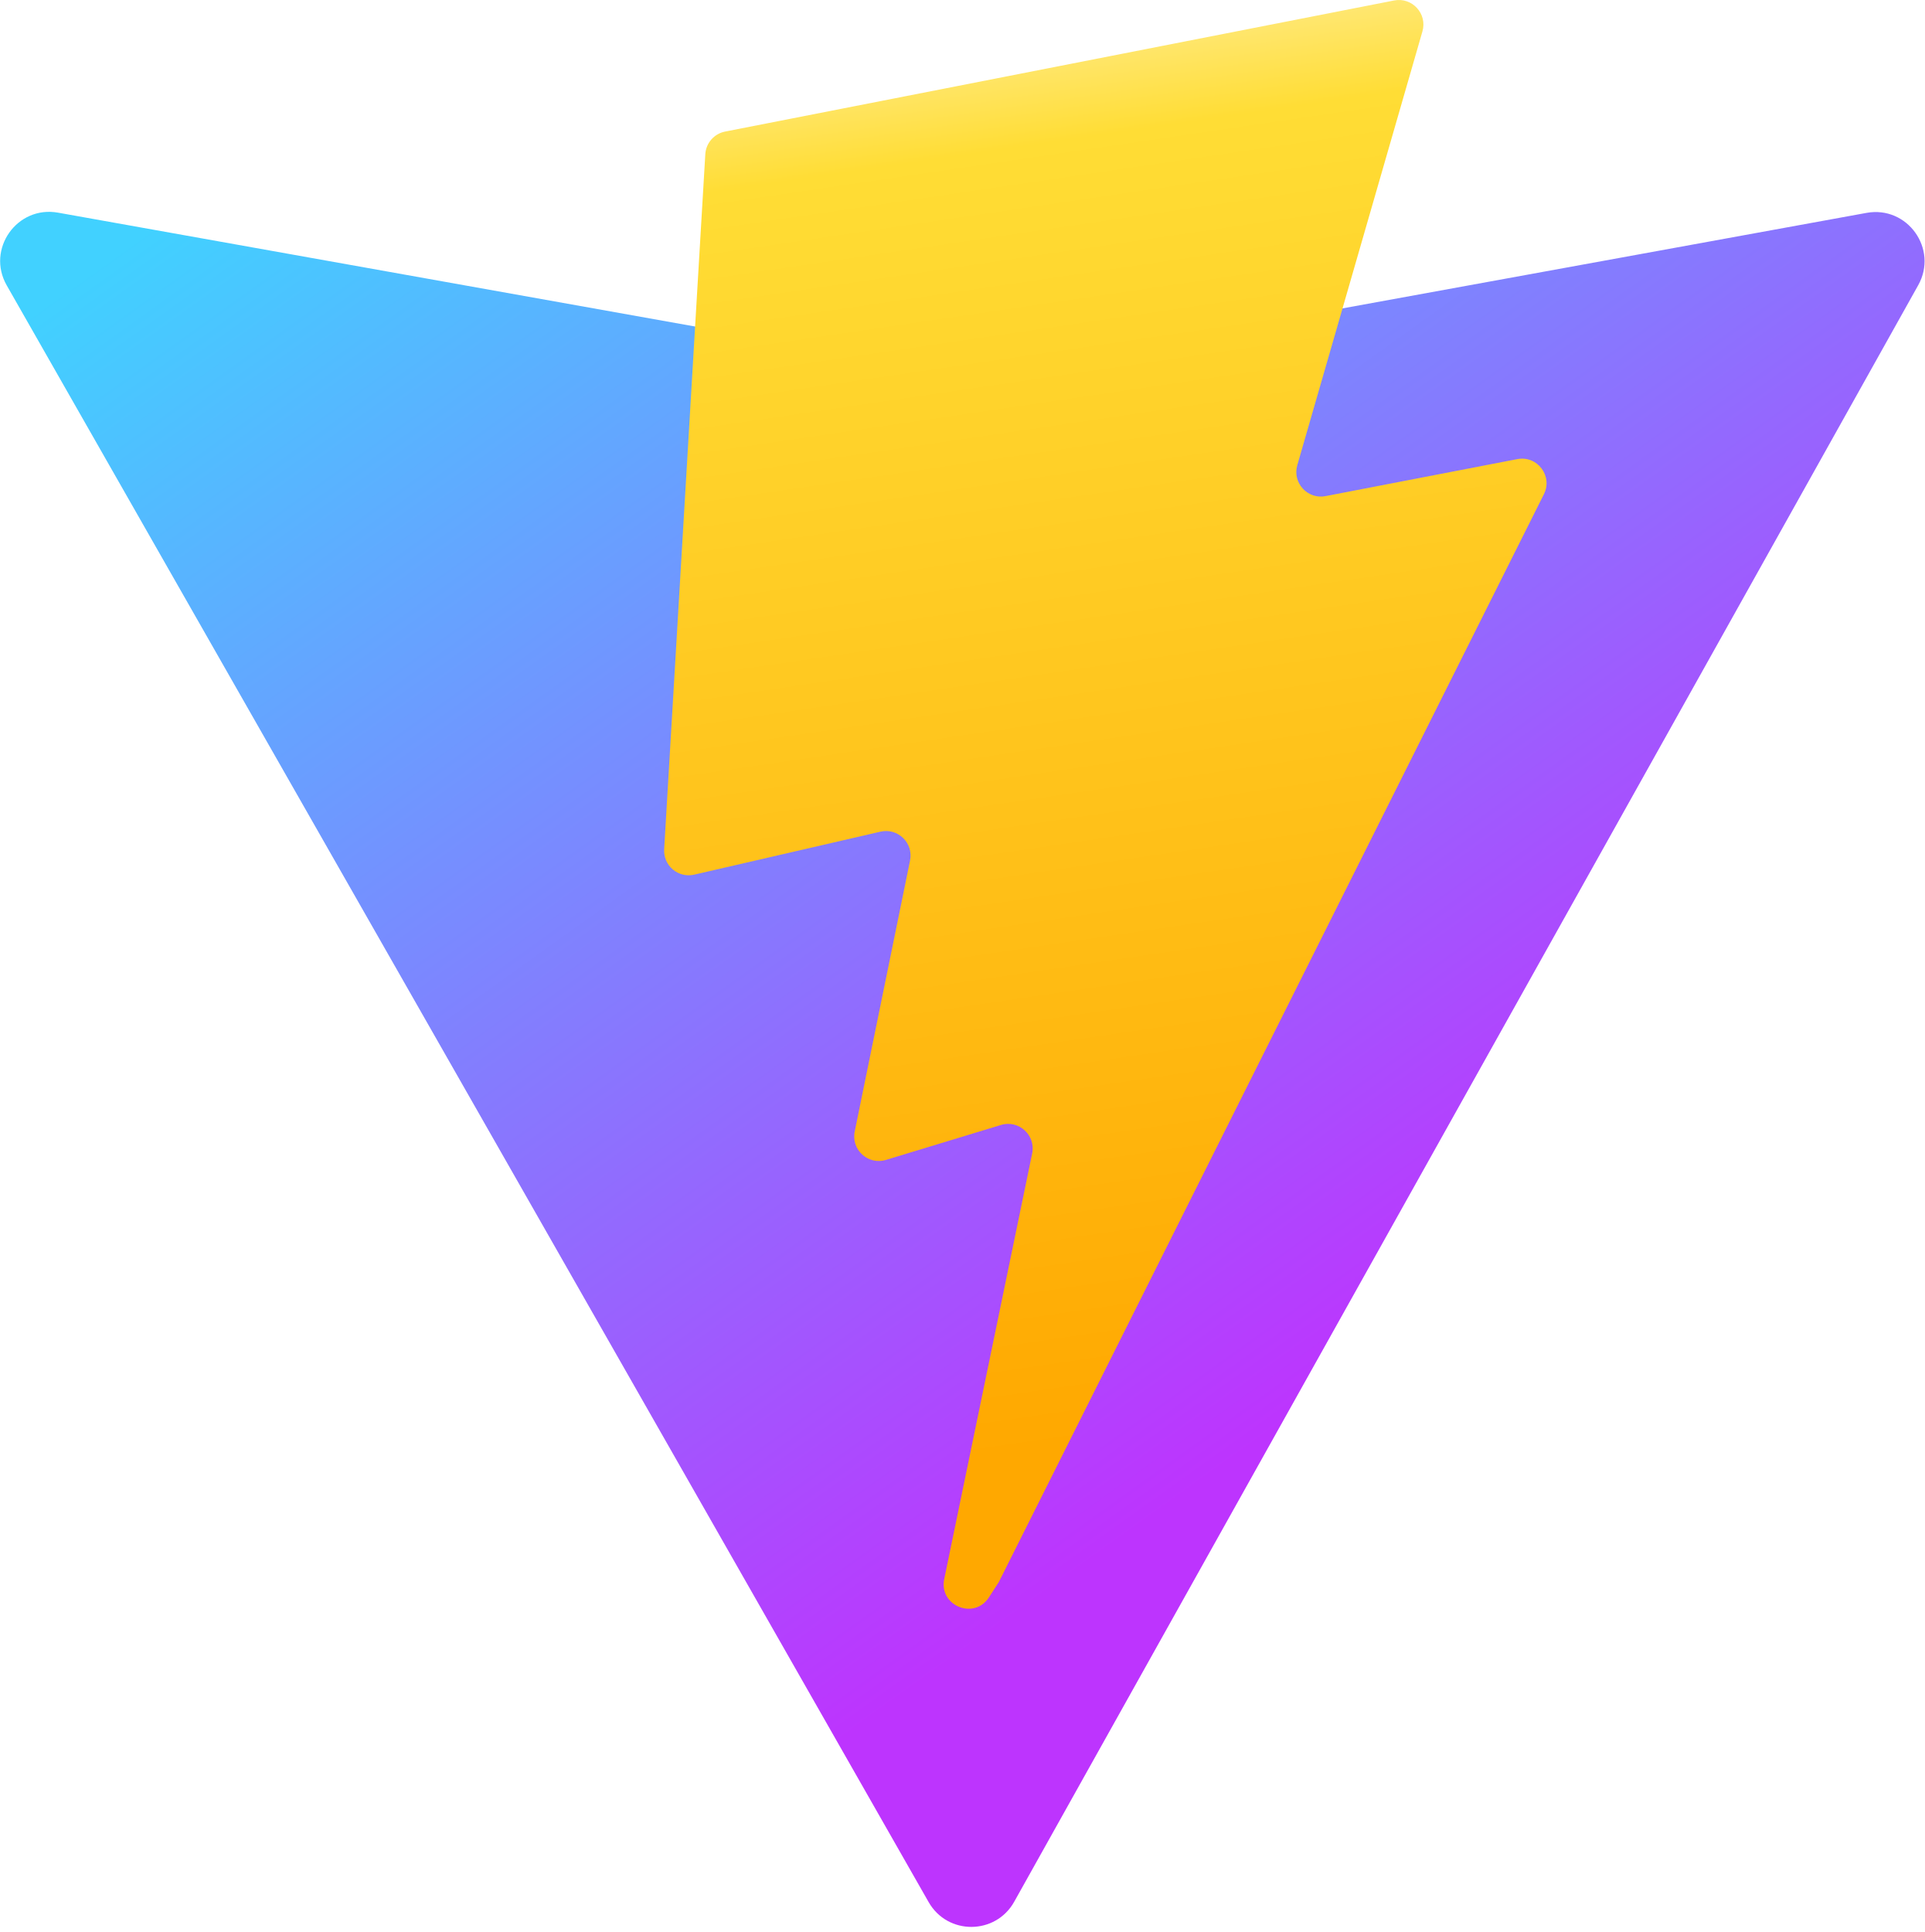
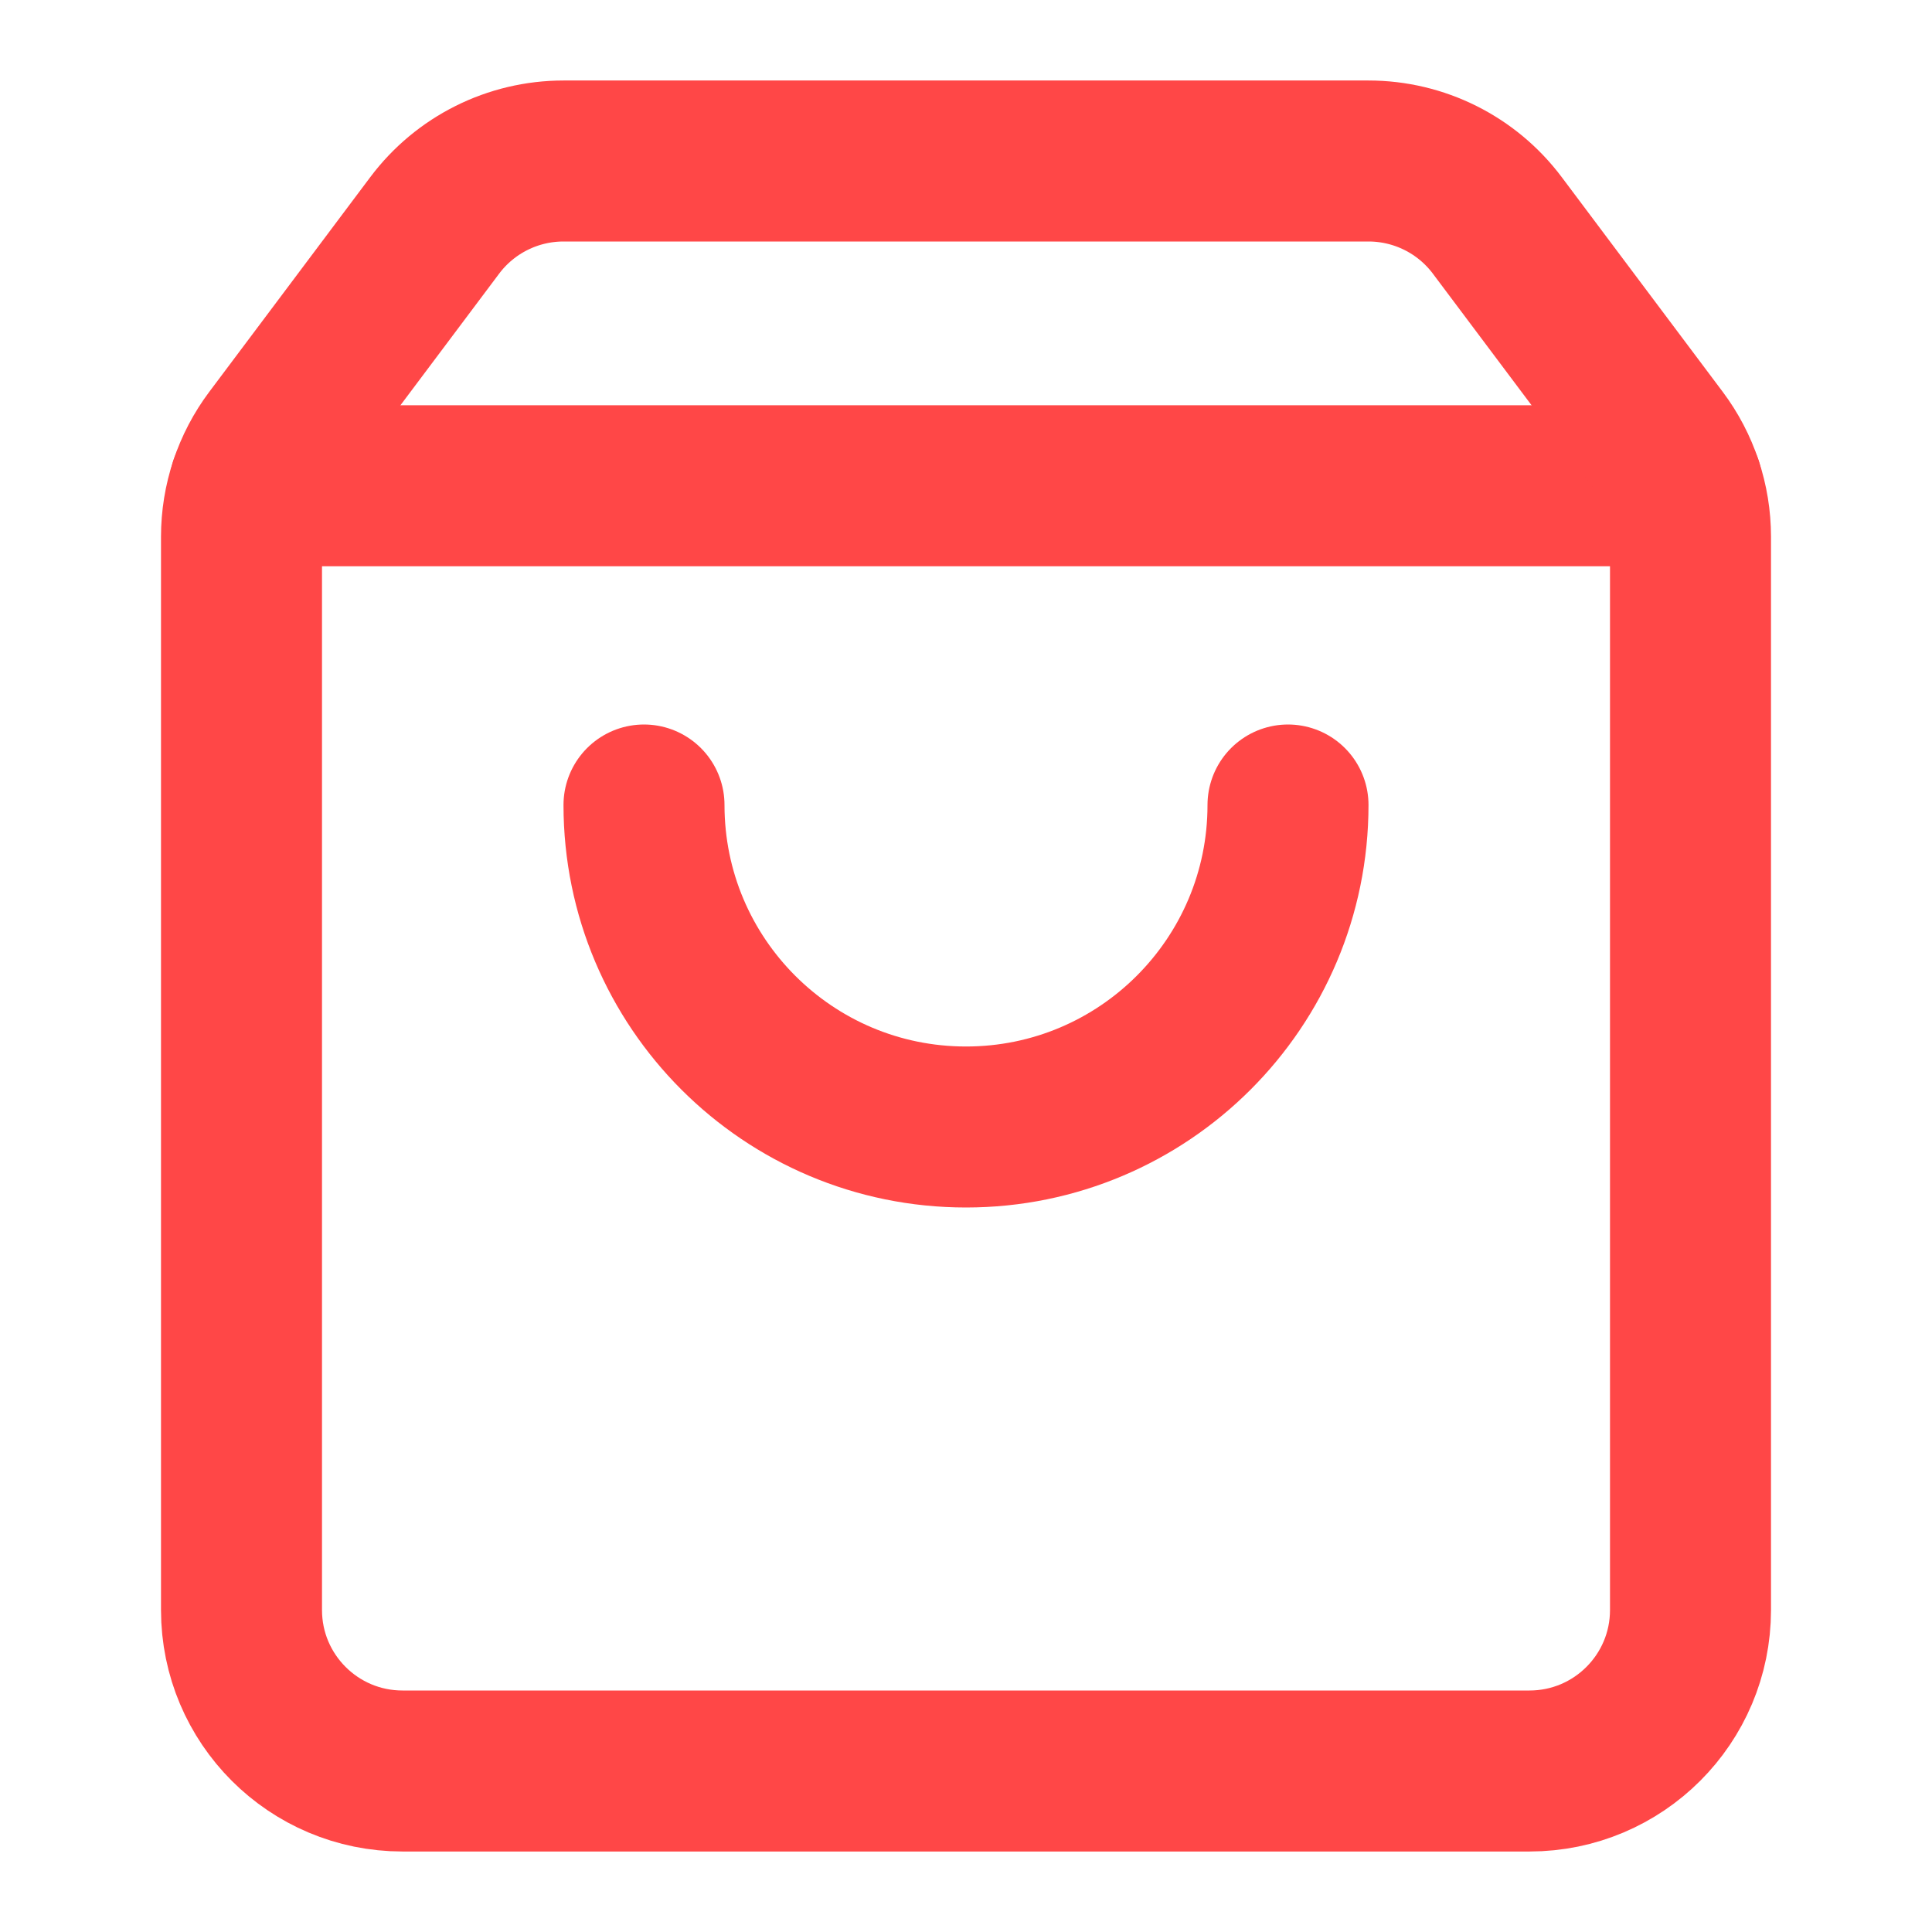
- <svg xmlns="http://www.w3.org/2000/svg" aria-hidden="true" role="img" class="iconify iconify--logos" width="31.88" height="32" preserveAspectRatio="xMidYMid meet" viewBox="0 0 256 257">
-   <defs>
-     <linearGradient id="IconifyId1813088fe1fbc01fb466" x1="-.828%" x2="57.636%" y1="7.652%" y2="78.411%">
-       <stop offset="0%" stop-color="#41D1FF" />
-       <stop offset="100%" stop-color="#BD34FE" />
-     </linearGradient>
-     <linearGradient id="IconifyId1813088fe1fbc01fb467" x1="43.376%" x2="50.316%" y1="2.242%" y2="89.03%">
-       <stop offset="0%" stop-color="#FFEA83" />
-       <stop offset="8.333%" stop-color="#FFDD35" />
-       <stop offset="100%" stop-color="#FFA800" />
-     </linearGradient>
-   </defs>
-   <path fill="url(#IconifyId1813088fe1fbc01fb466)" d="M255.153 37.938L134.897 252.976c-2.483 4.44-8.862 4.466-11.382.048L.875 37.958c-2.746-4.814 1.371-10.646 6.827-9.67l120.385 21.517a6.537 6.537 0 0 0 2.322-.004l117.867-21.483c5.438-.991 9.574 4.796 6.877 9.62Z" />
-   <path fill="url(#IconifyId1813088fe1fbc01fb467)" d="M185.432.063L96.44 17.501a3.268 3.268 0 0 0-2.634 3.014l-5.474 92.456a3.268 3.268 0 0 0 3.997 3.378l24.777-5.718c2.318-.535 4.413 1.507 3.936 3.838l-7.361 36.047c-.495 2.426 1.782 4.5 4.151 3.78l15.304-4.649c2.372-.72 4.652 1.36 4.15 3.788l-11.698 56.621c-.732 3.542 3.979 5.473 5.943 2.437l1.313-2.028l72.516-144.72c1.215-2.423-.88-5.186-3.54-4.672l-25.505 4.922c-2.396.462-4.435-1.77-3.759-4.114l16.646-57.705c.677-2.35-1.37-4.583-3.769-4.113Z" />
+ <svg xmlns="http://www.w3.org/2000/svg" width="24" height="24" viewBox="0 0 24 24" fill="none" stroke="#ff4747" stroke-width="2" stroke-linecap="round" stroke-linejoin="round" class="lucide lucide-shopping-bag-icon lucide-shopping-bag">
+   <path d="M16 10a4 4 0 0 1-8 0" />
+   <path d="M3.103 6.034h17.794" />
+   <path d="M3.4 5.467a2 2 0 0 0-.4 1.2V20a2 2 0 0 0 2 2h14a2 2 0 0 0 2-2V6.667a2 2 0 0 0-.4-1.2l-2-2.667A2 2 0 0 0 17 2H7a2 2 0 0 0-1.6.8z" />
</svg>
